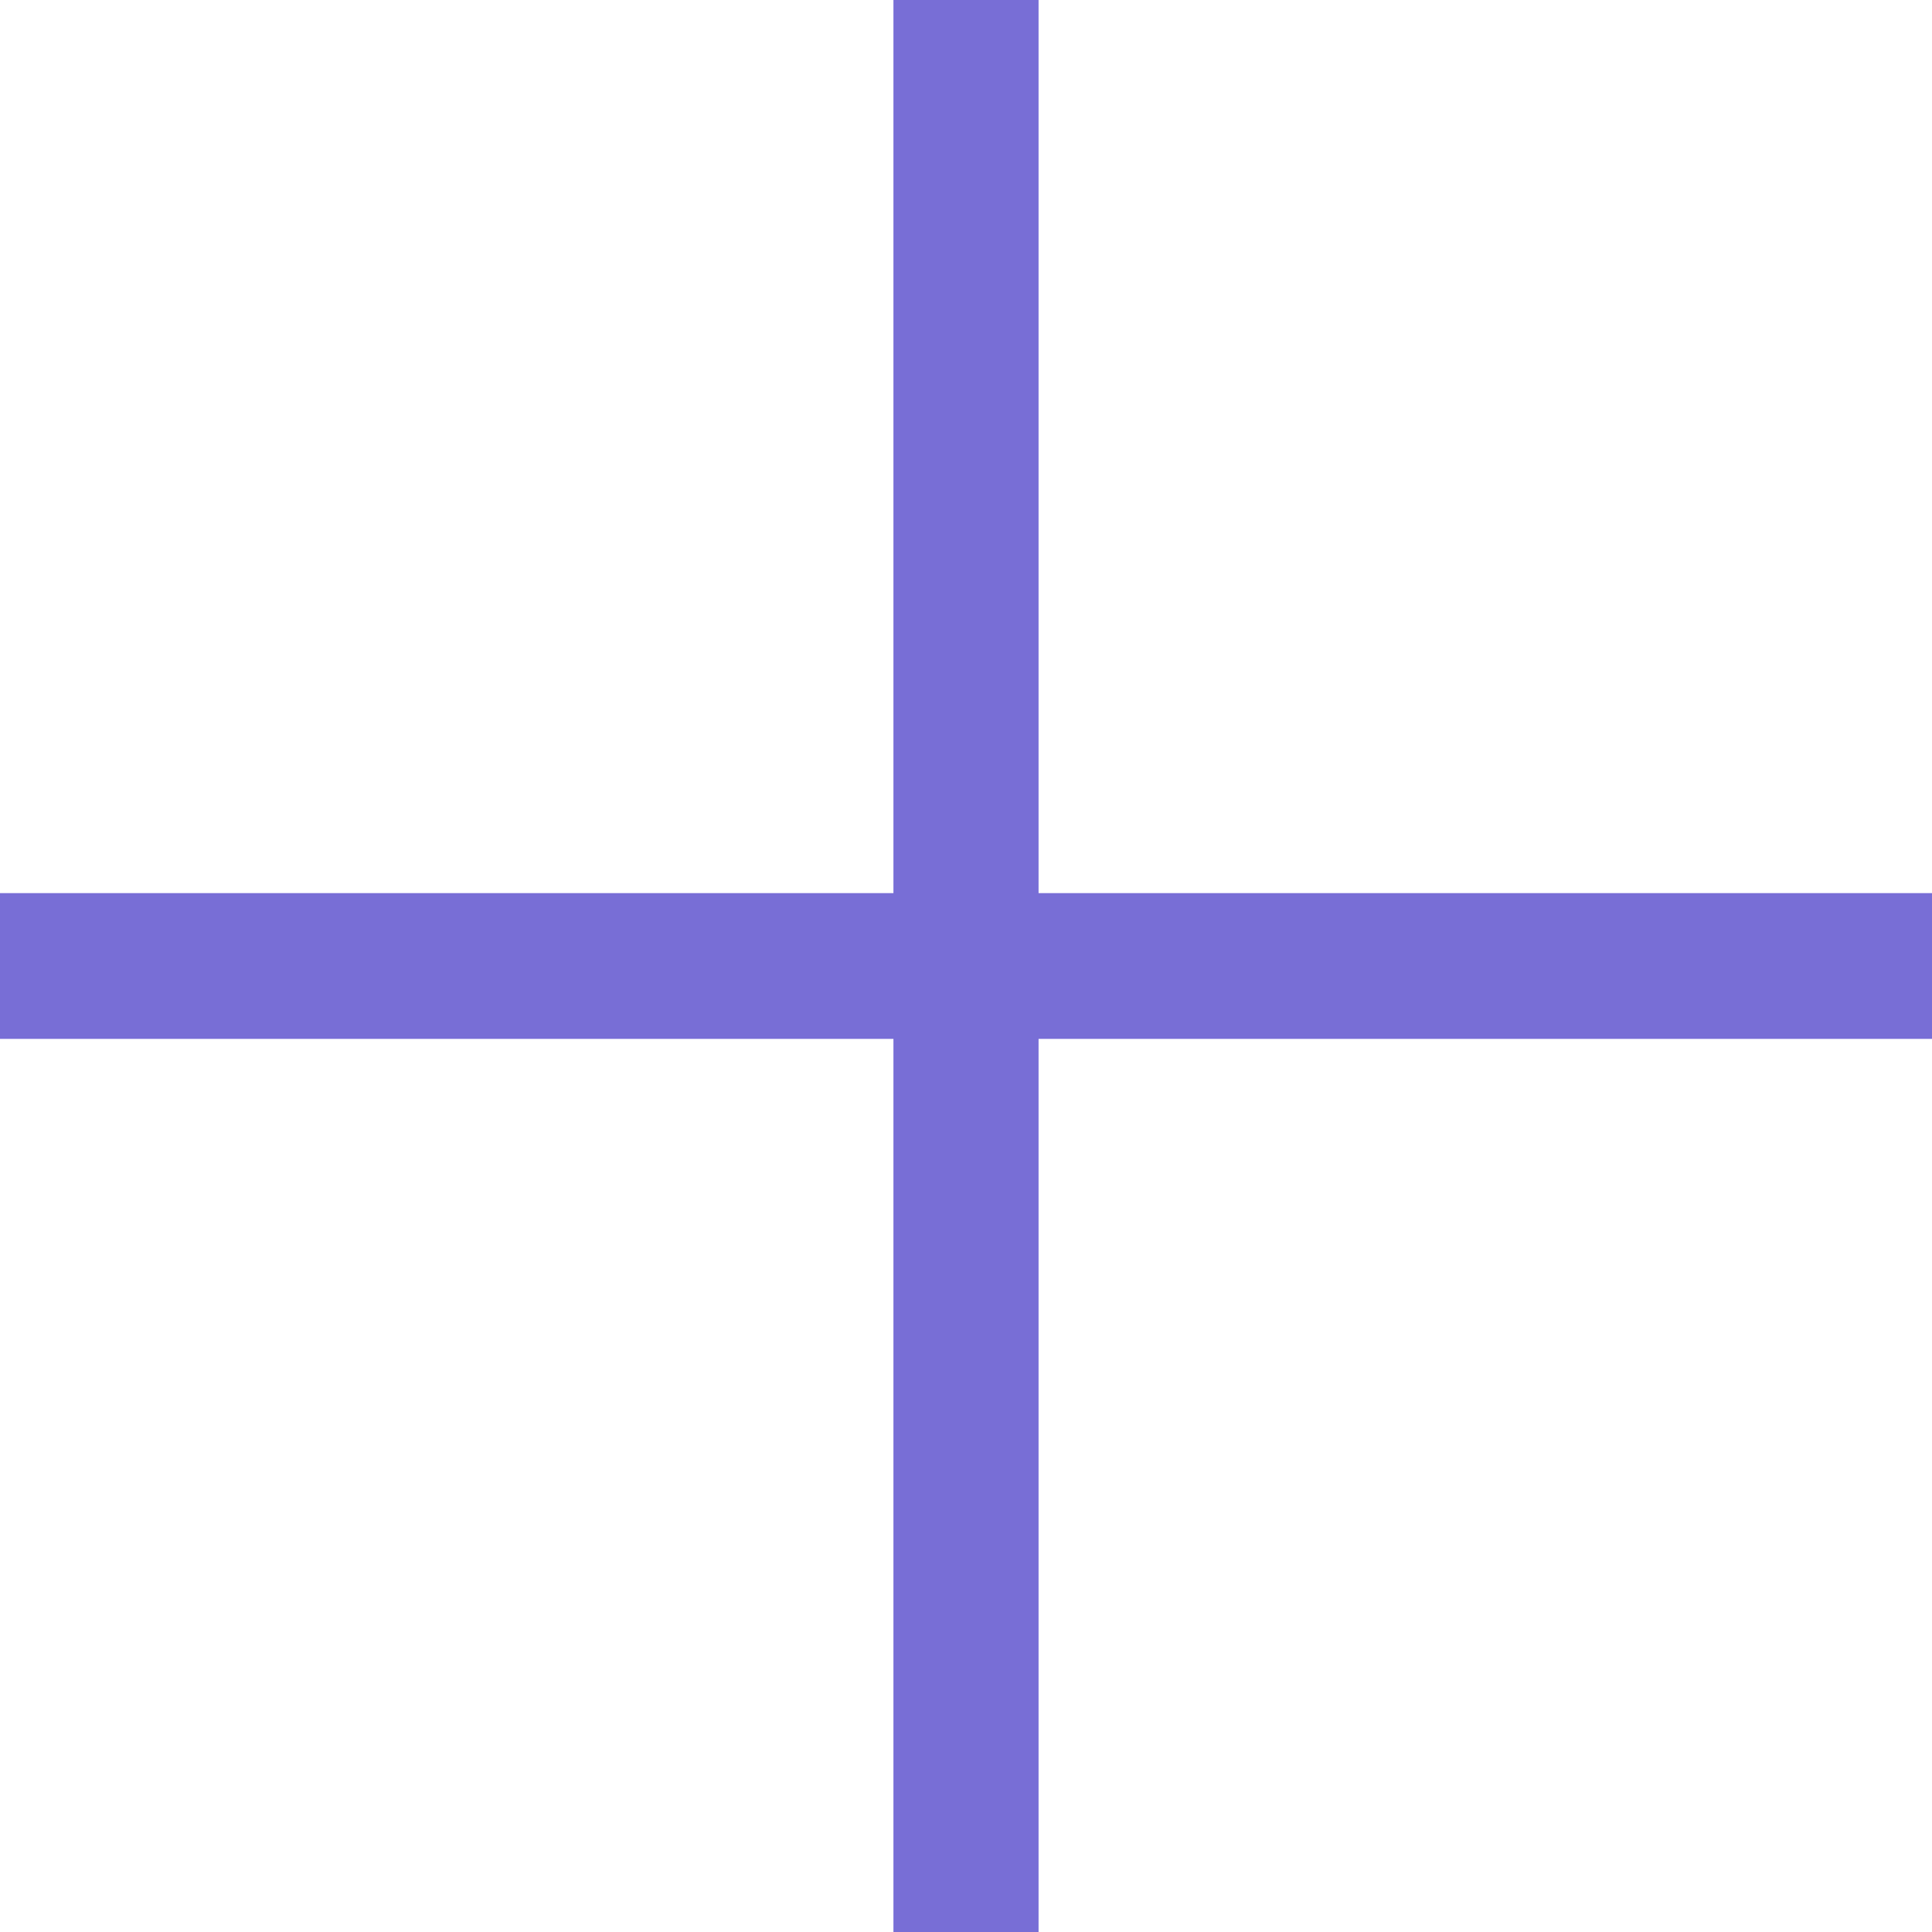
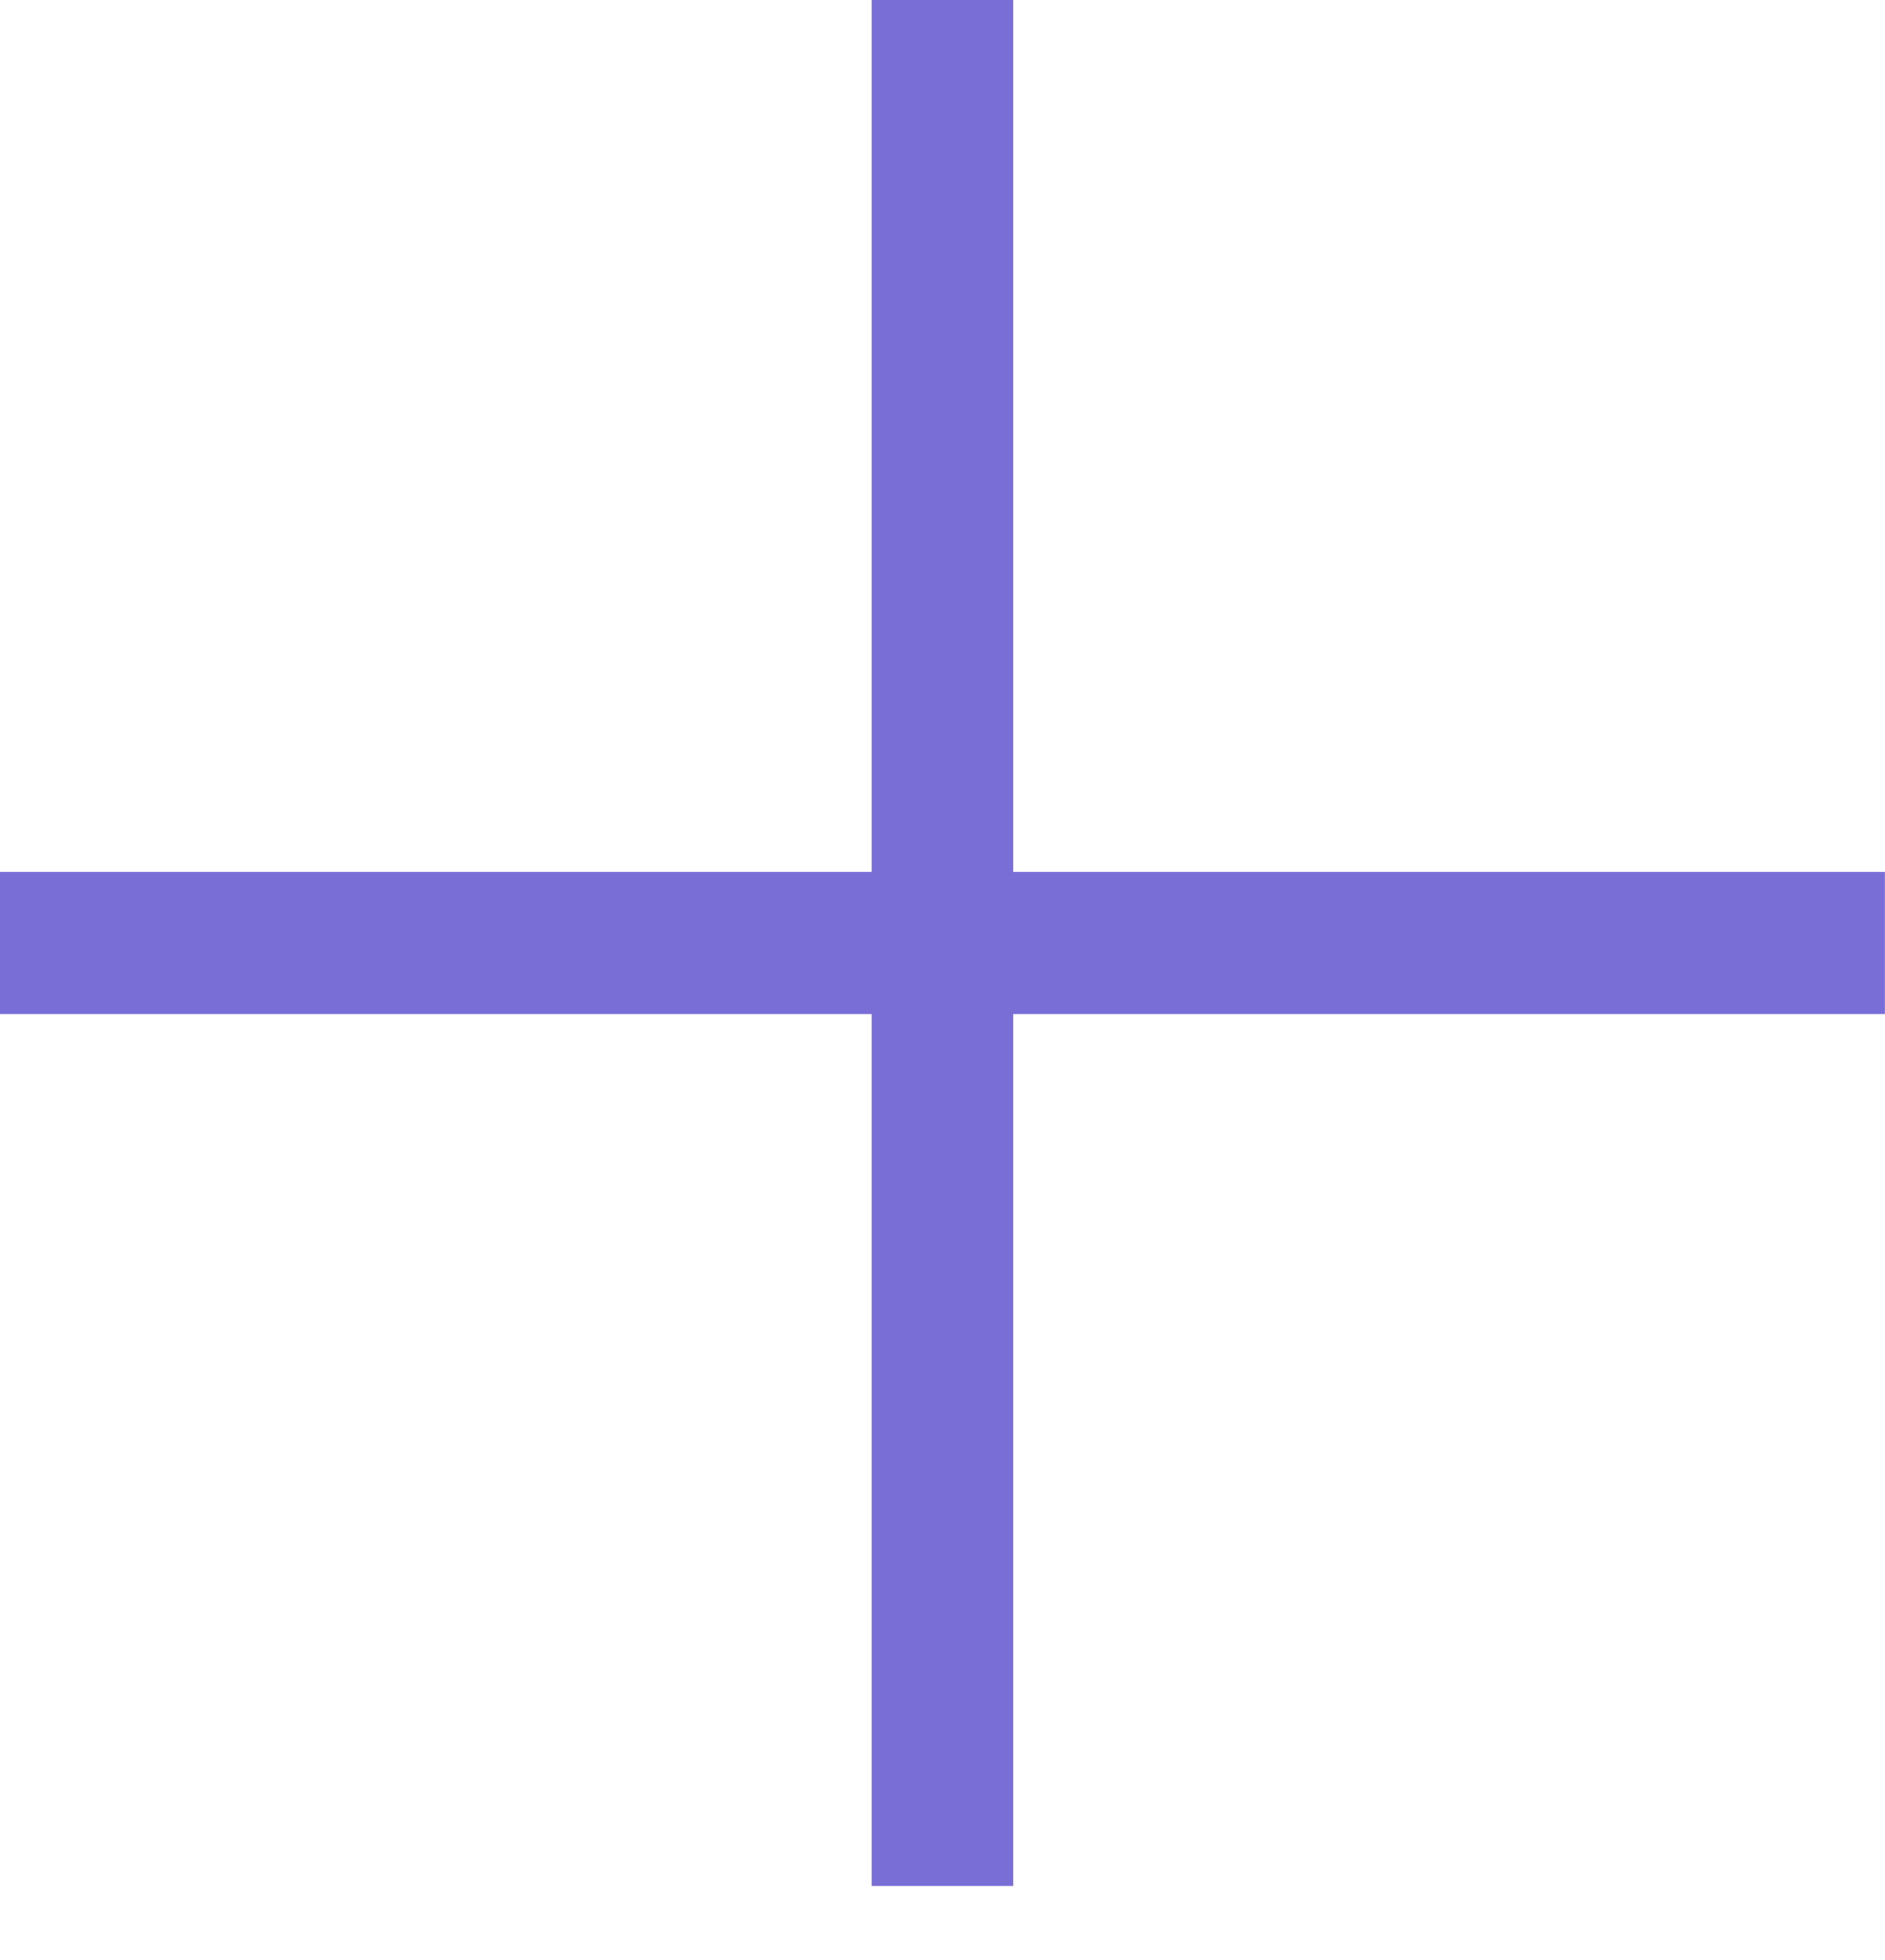
- <svg xmlns="http://www.w3.org/2000/svg" width="25" height="25" viewBox="0 0 25 25" fill="none">
-   <path d="M25 11.557H13.439V0H11.561V11.557H0V13.443H11.561V25H13.439V13.443H25V11.557Z" fill="#786ED6" />
+ <svg xmlns="http://www.w3.org/2000/svg" width="25" height="26" viewBox="0 0 25 26" fill="none">
+   <path d="M25 11.566H13.439V0H11.561V11.566H0V13.452H11.561V25.018H13.439V13.452H25V11.566Z" fill="#786ED6" />
</svg>
